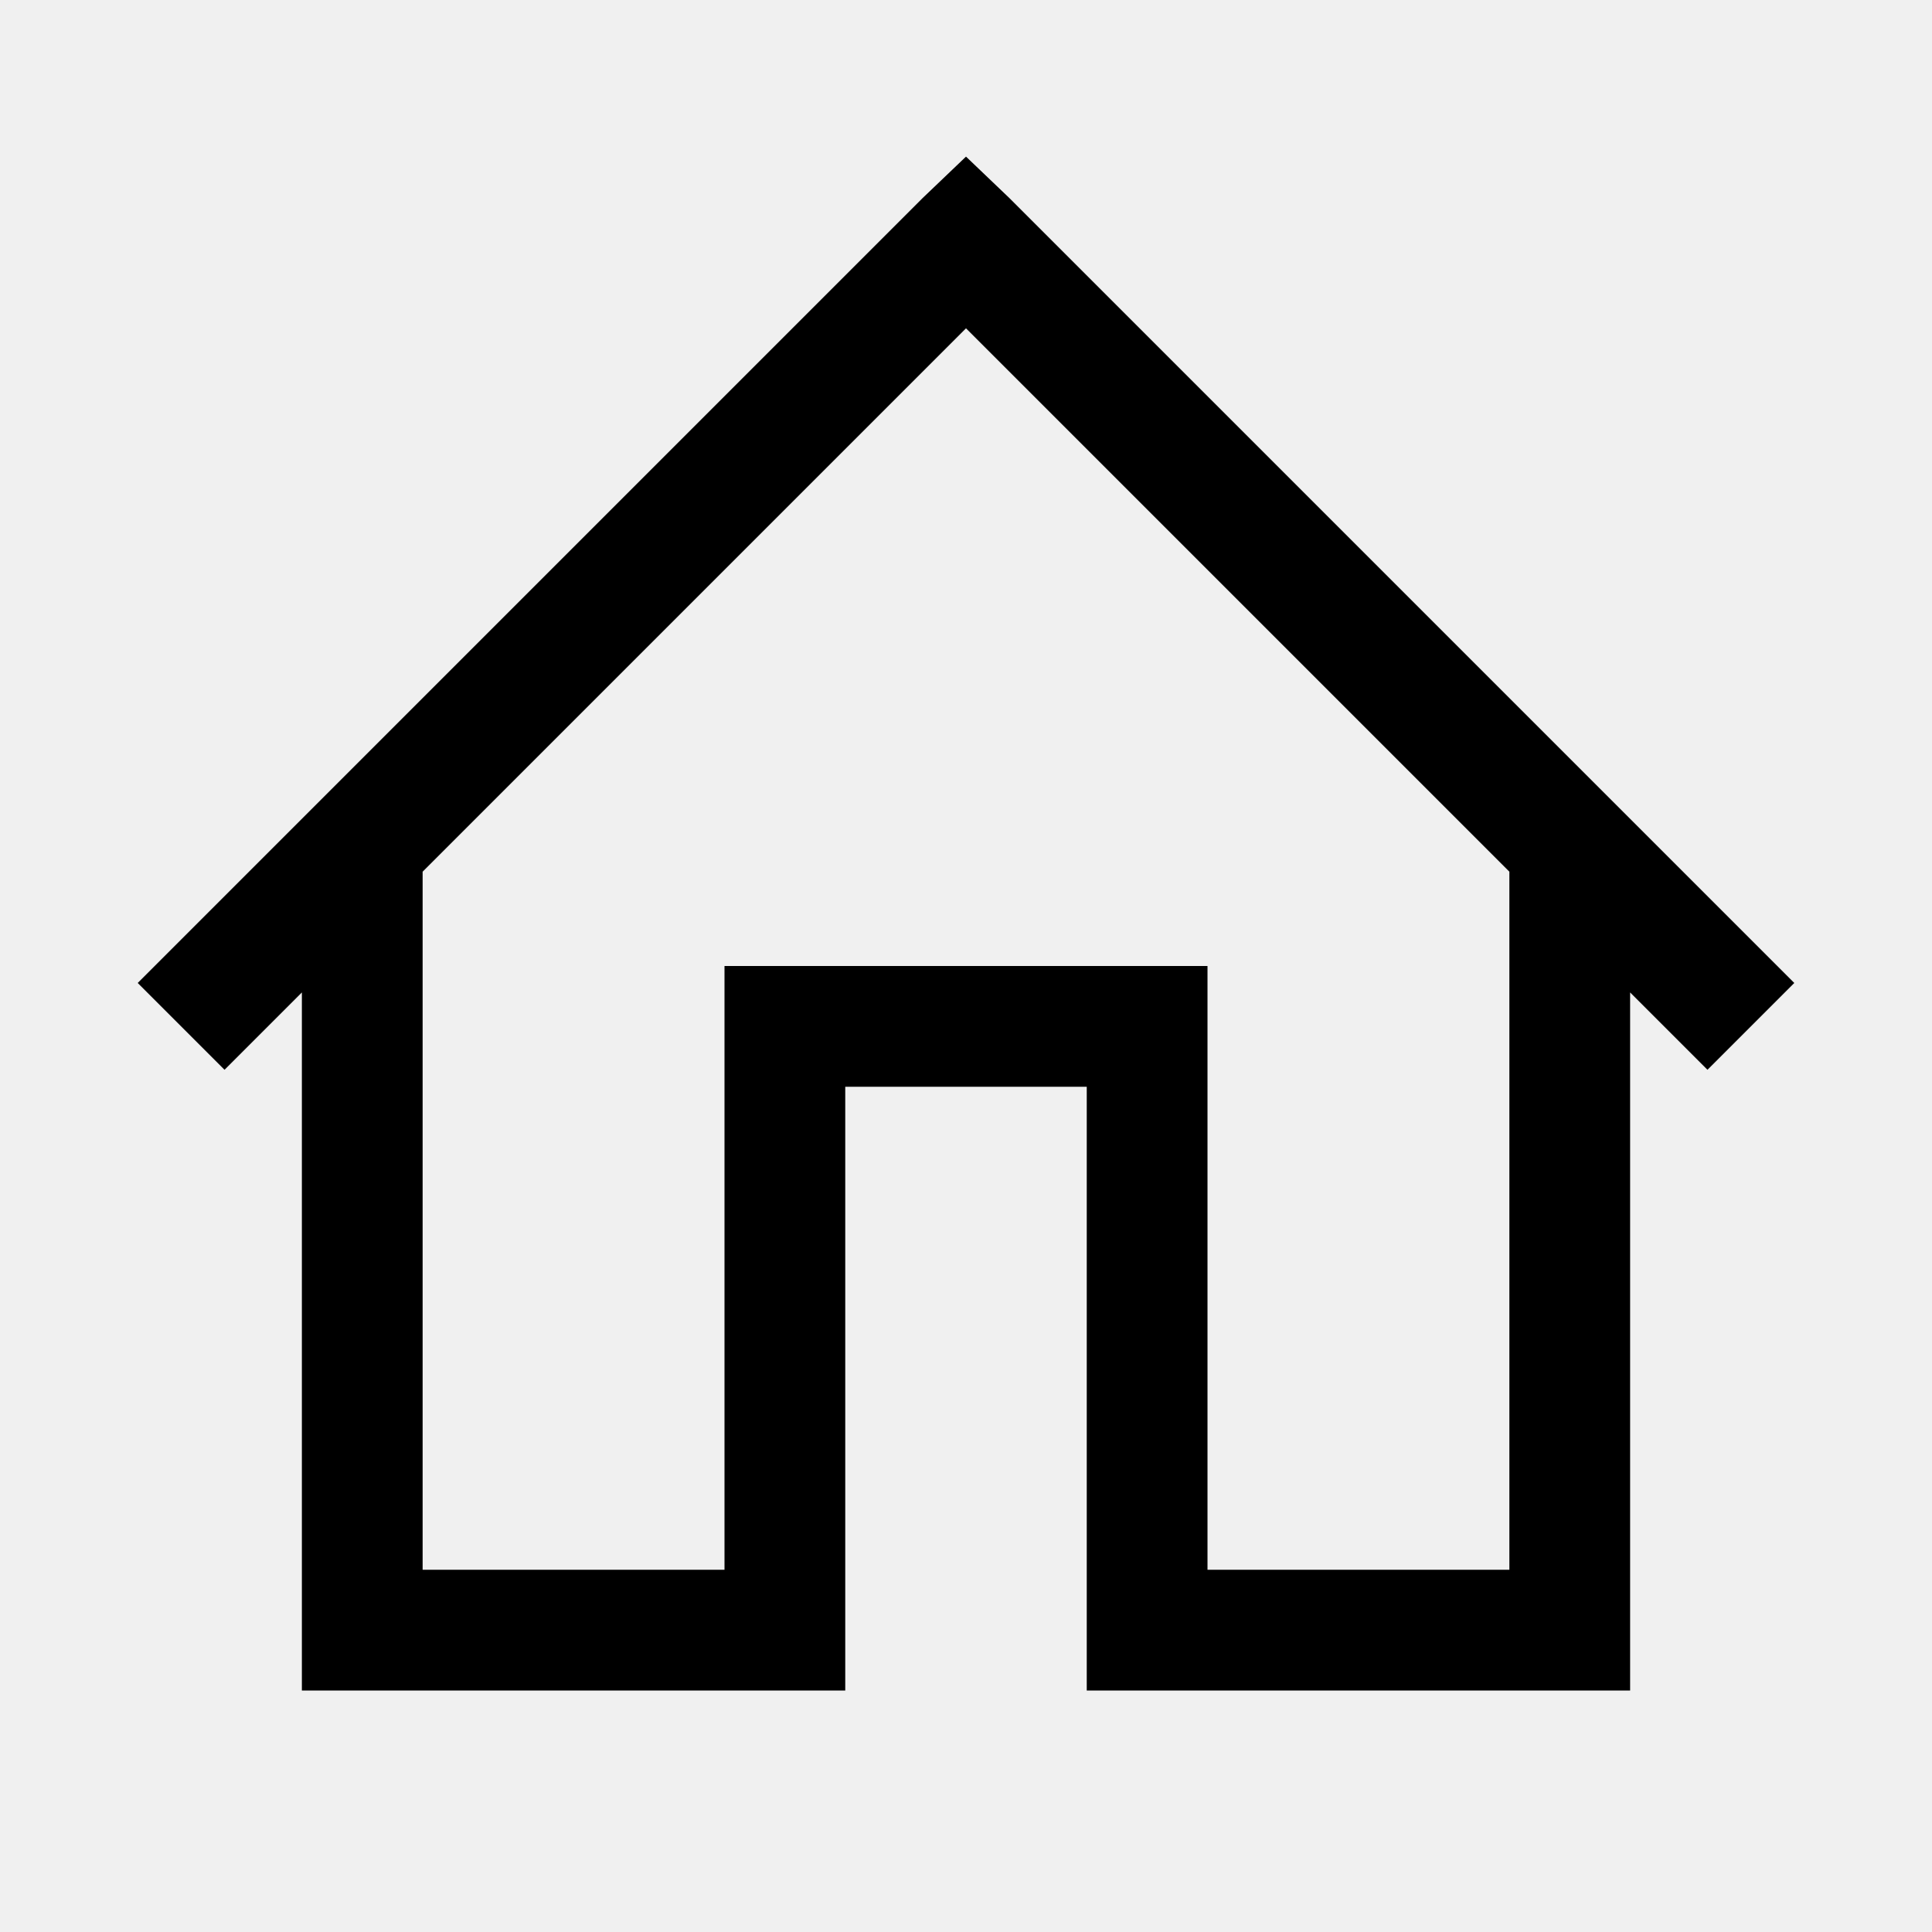
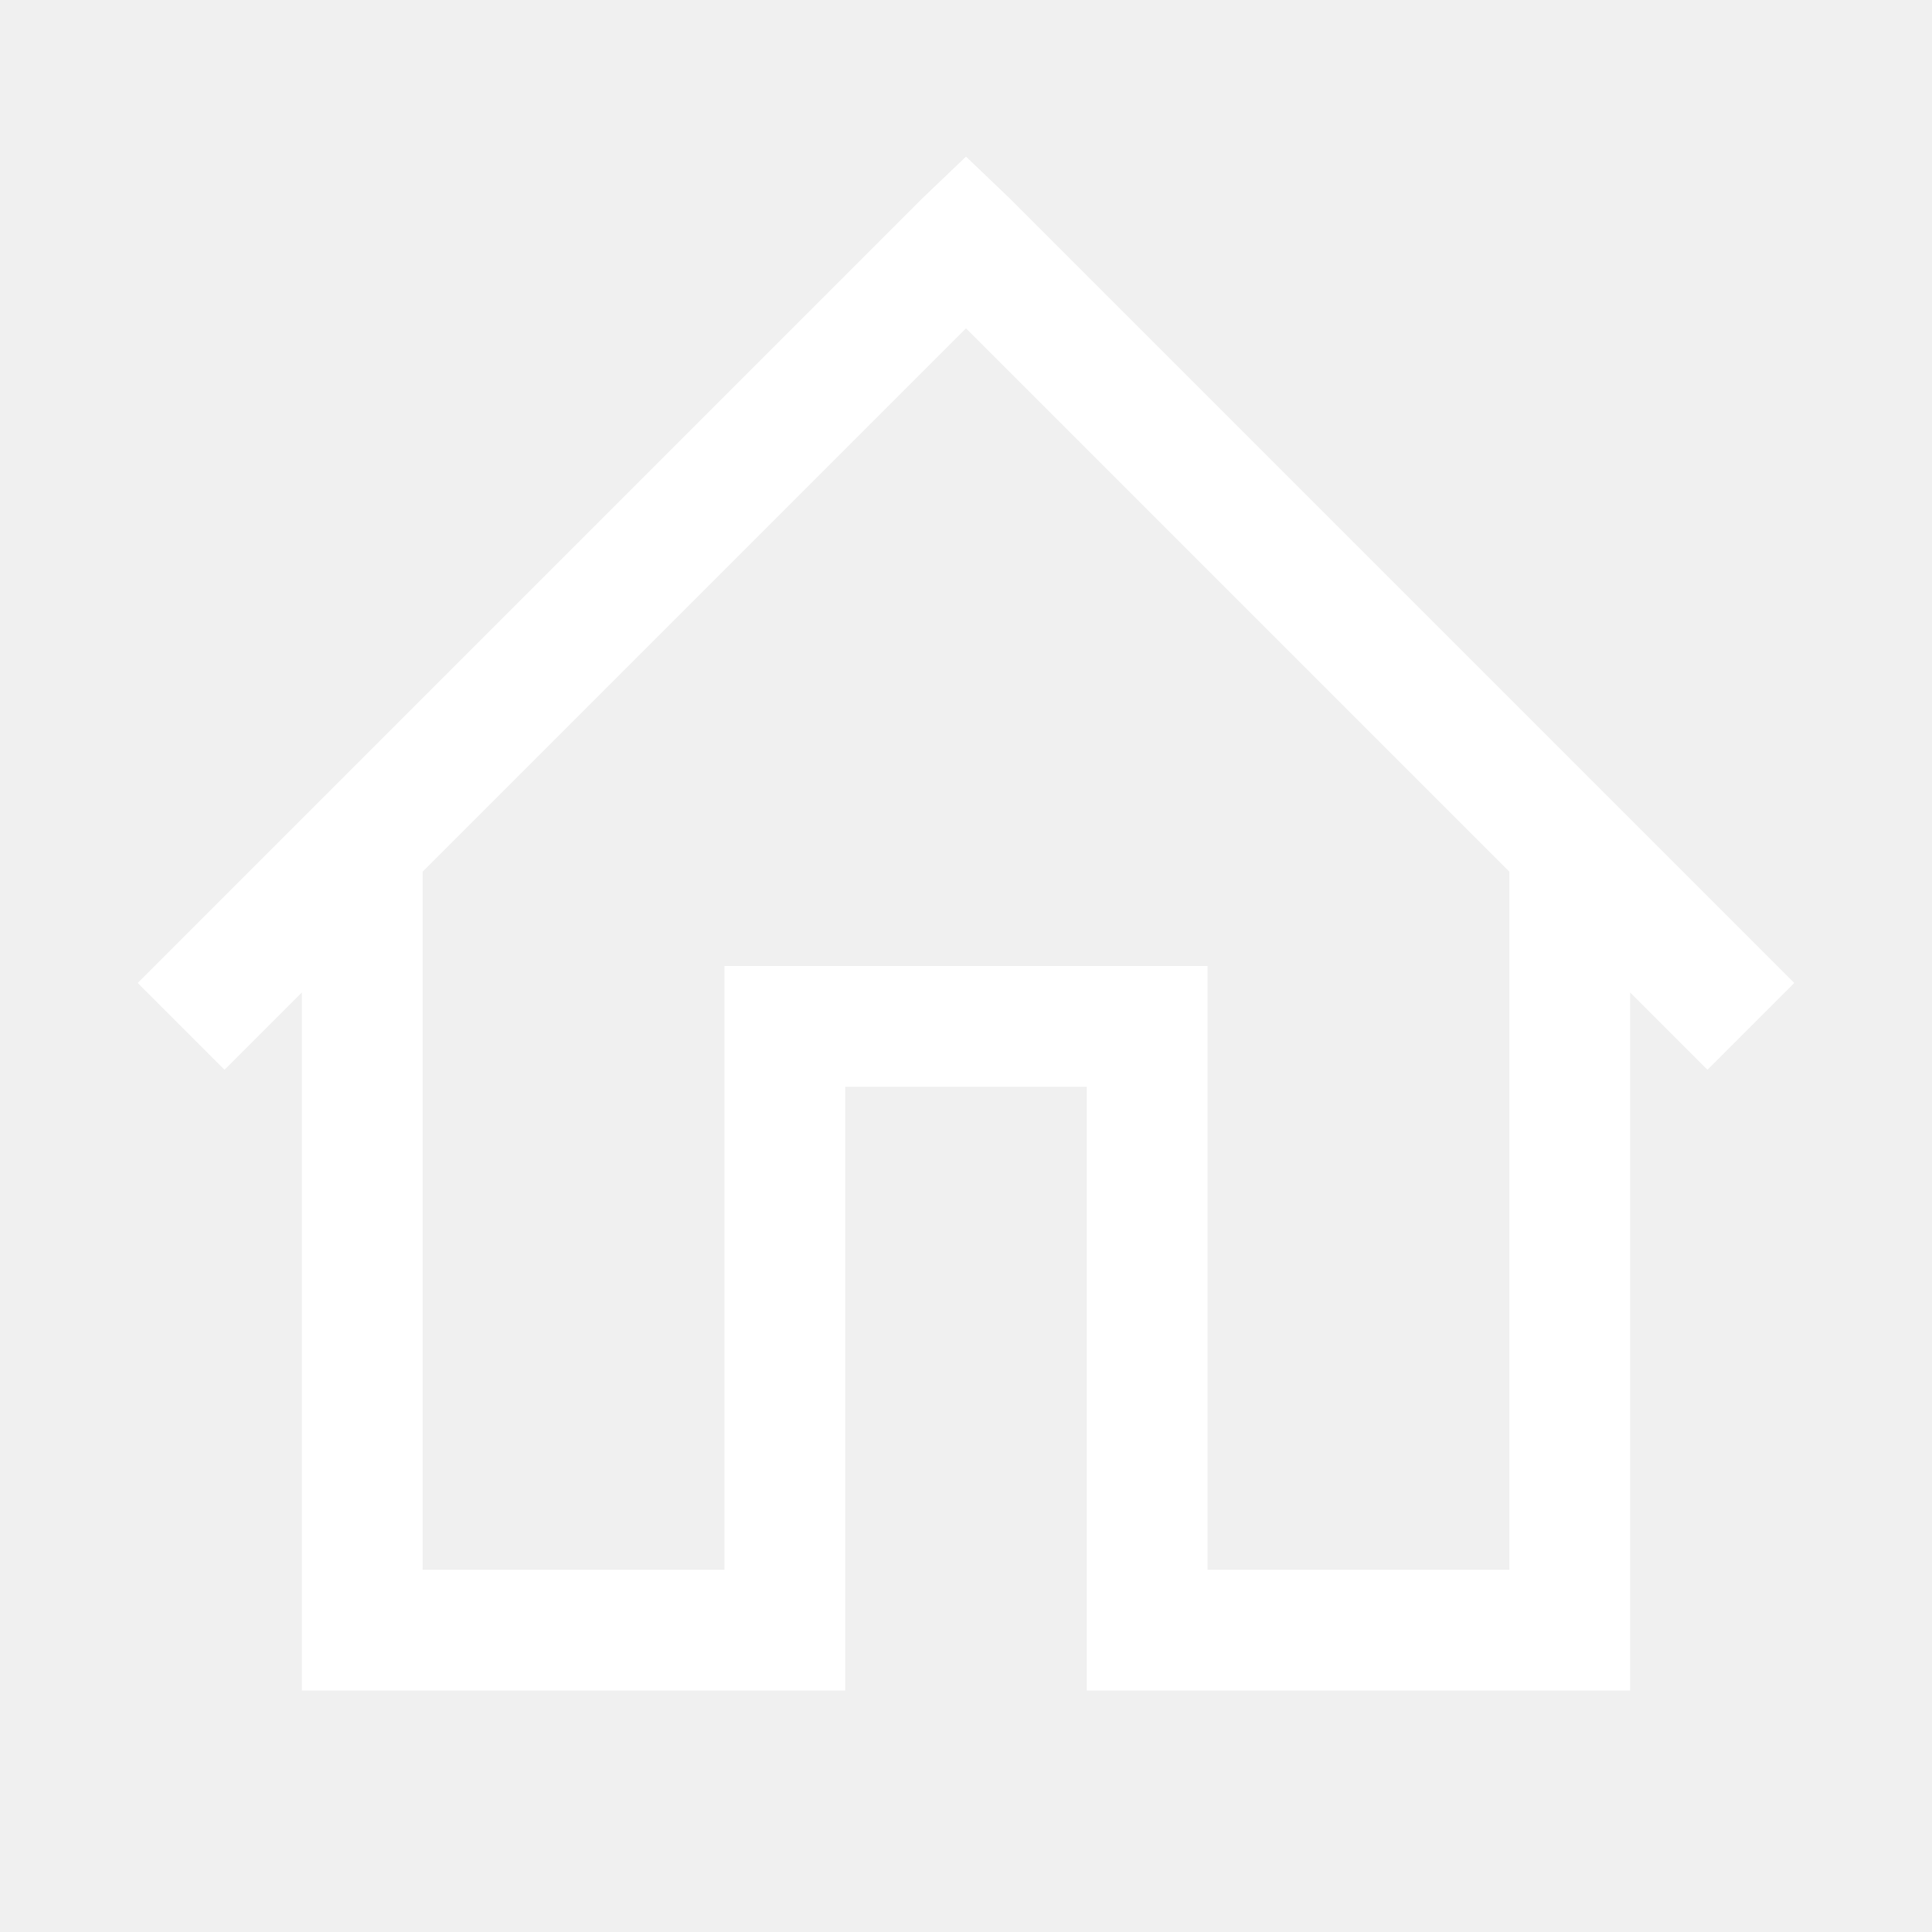
- <svg xmlns="http://www.w3.org/2000/svg" fill="#000000" viewBox="0 0 32 32" width="32px" height="32px">
+ <svg xmlns="http://www.w3.org/2000/svg" fill="#fff" viewBox="0 0 32 32" width="32px" height="32px">
  <path d="M 16 2.594 L 15.281 3.281 L 2.281 16.281 L 3.719 17.719 L 5 16.438 L 5 28 L 14 28 L 14 18 L 18 18 L 18 28 L 27 28 L 27 16.438 L 28.281 17.719 L 29.719 16.281 L 16.719 3.281 Z M 16 5.438 L 25 14.438 L 25 26 L 20 26 L 20 16 L 12 16 L 12 26 L 7 26 L 7 14.438 Z" />
</svg>
